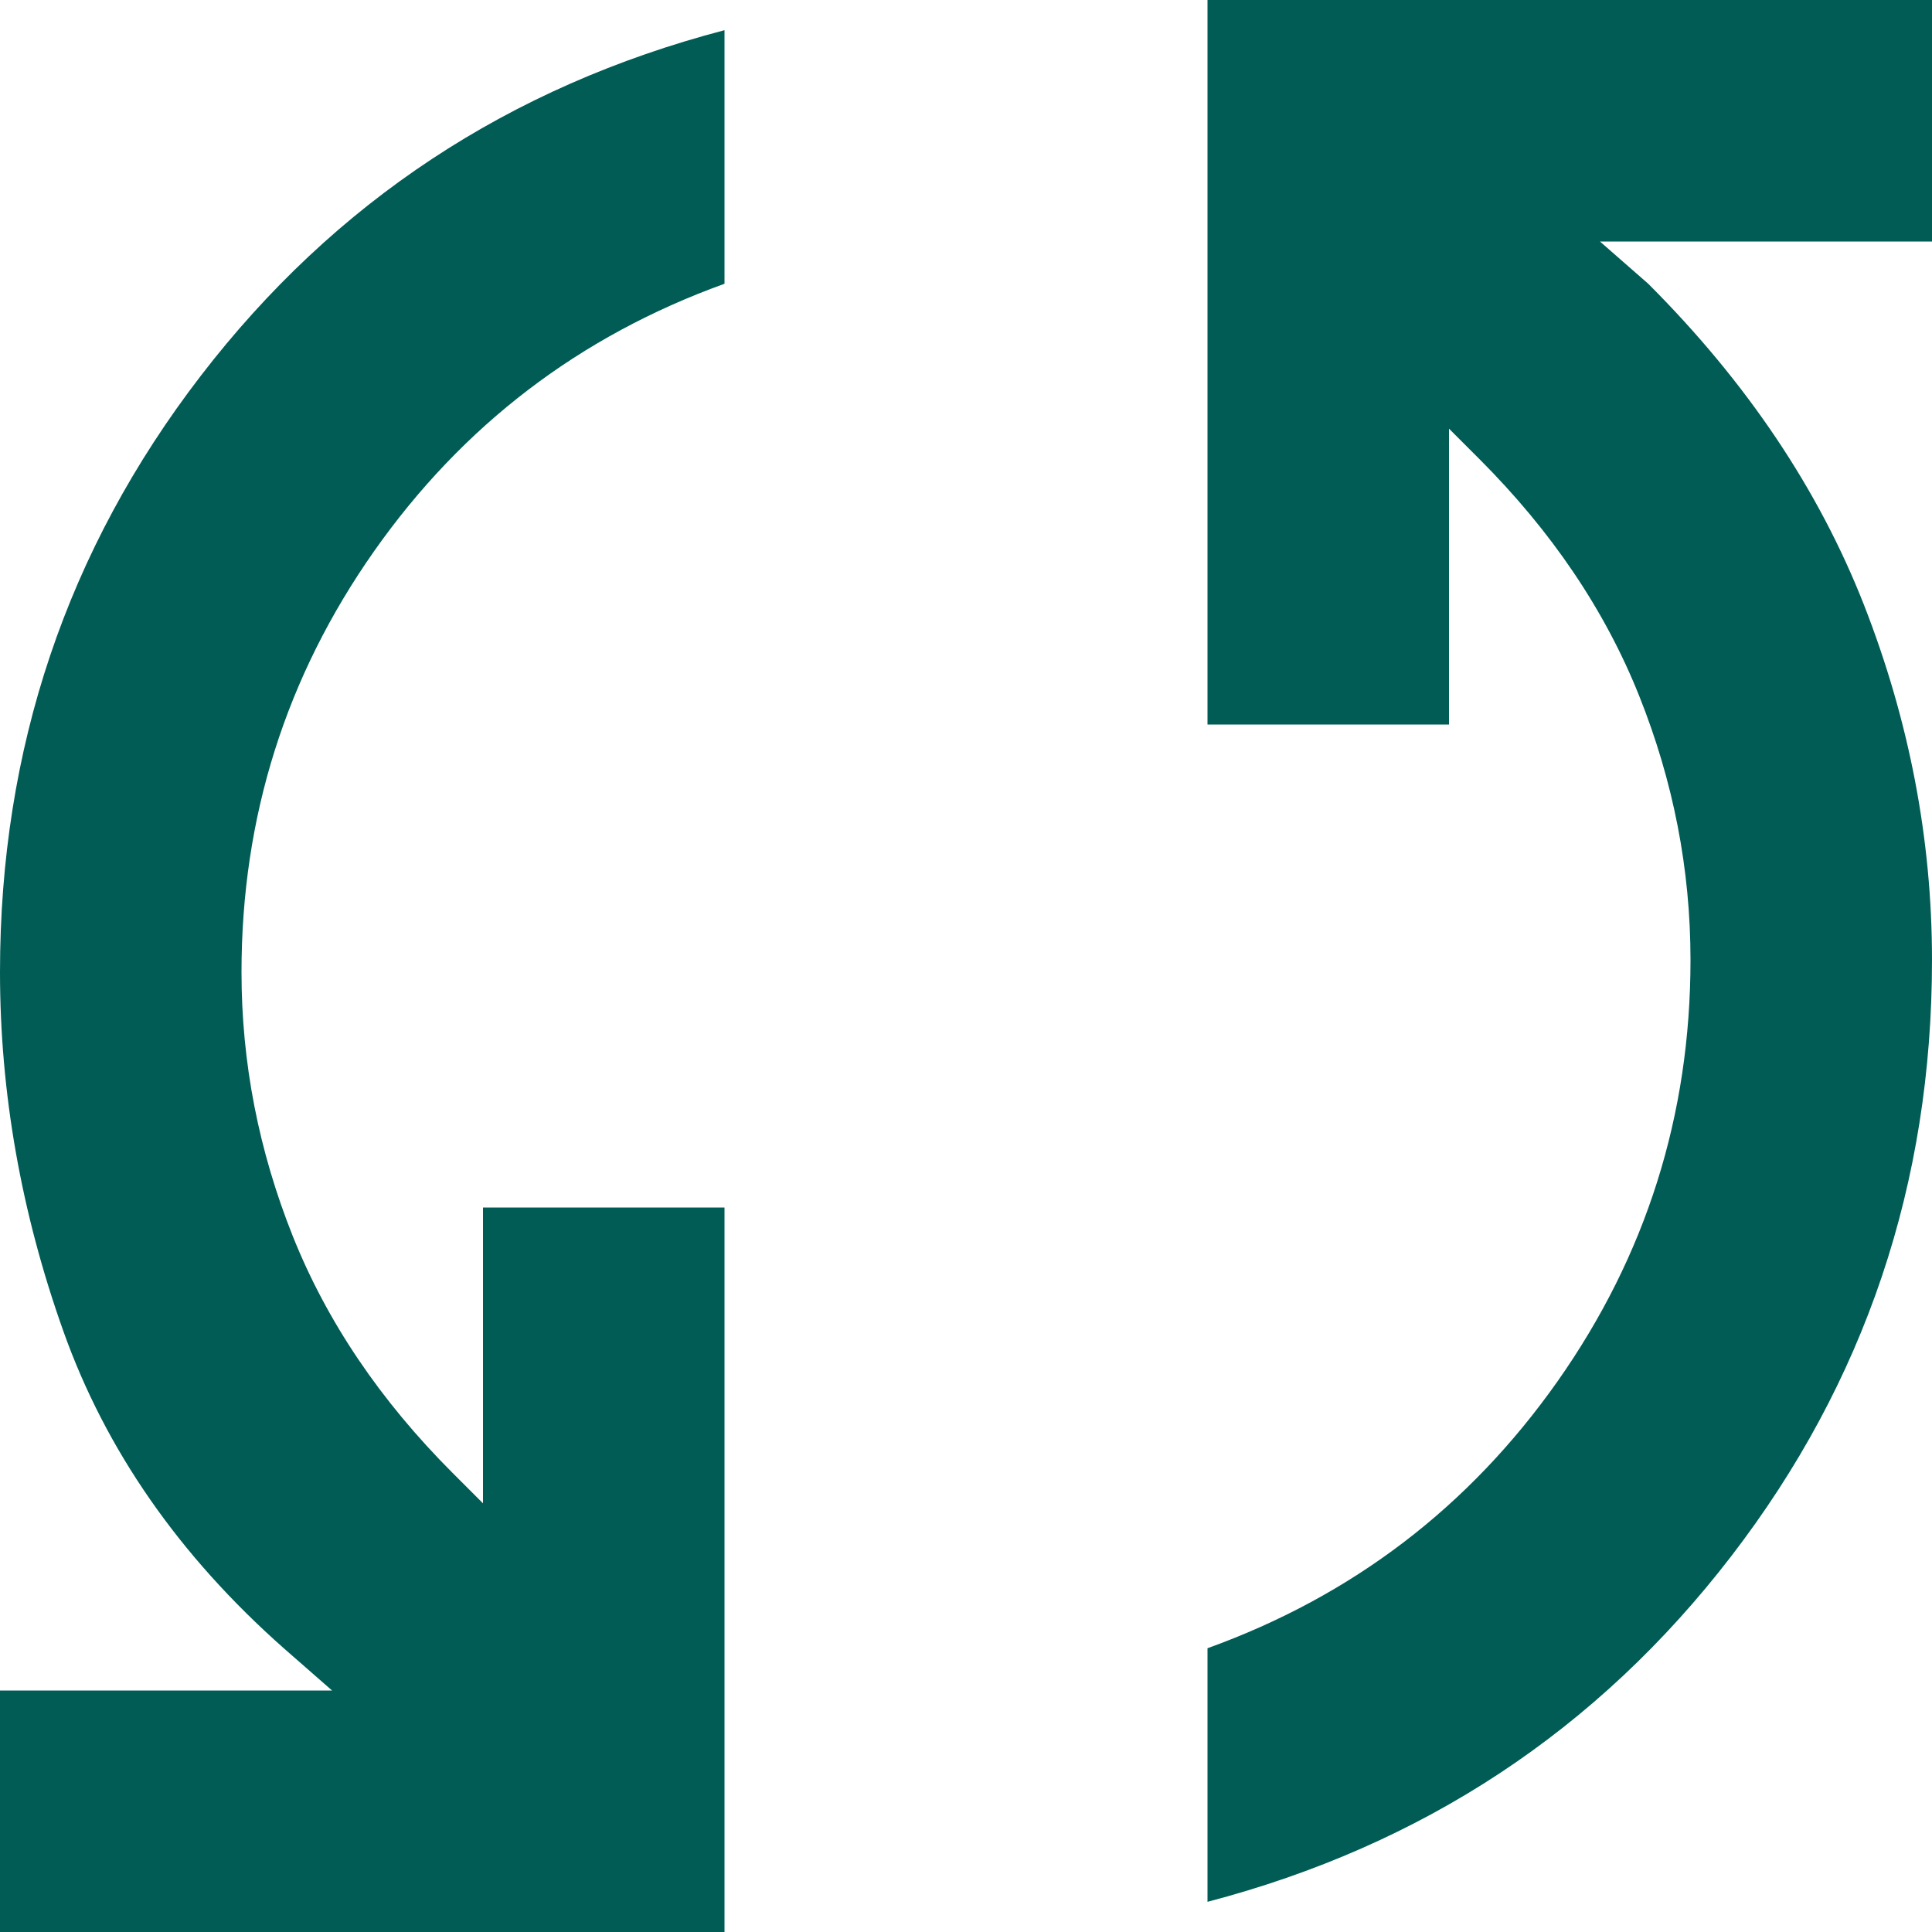
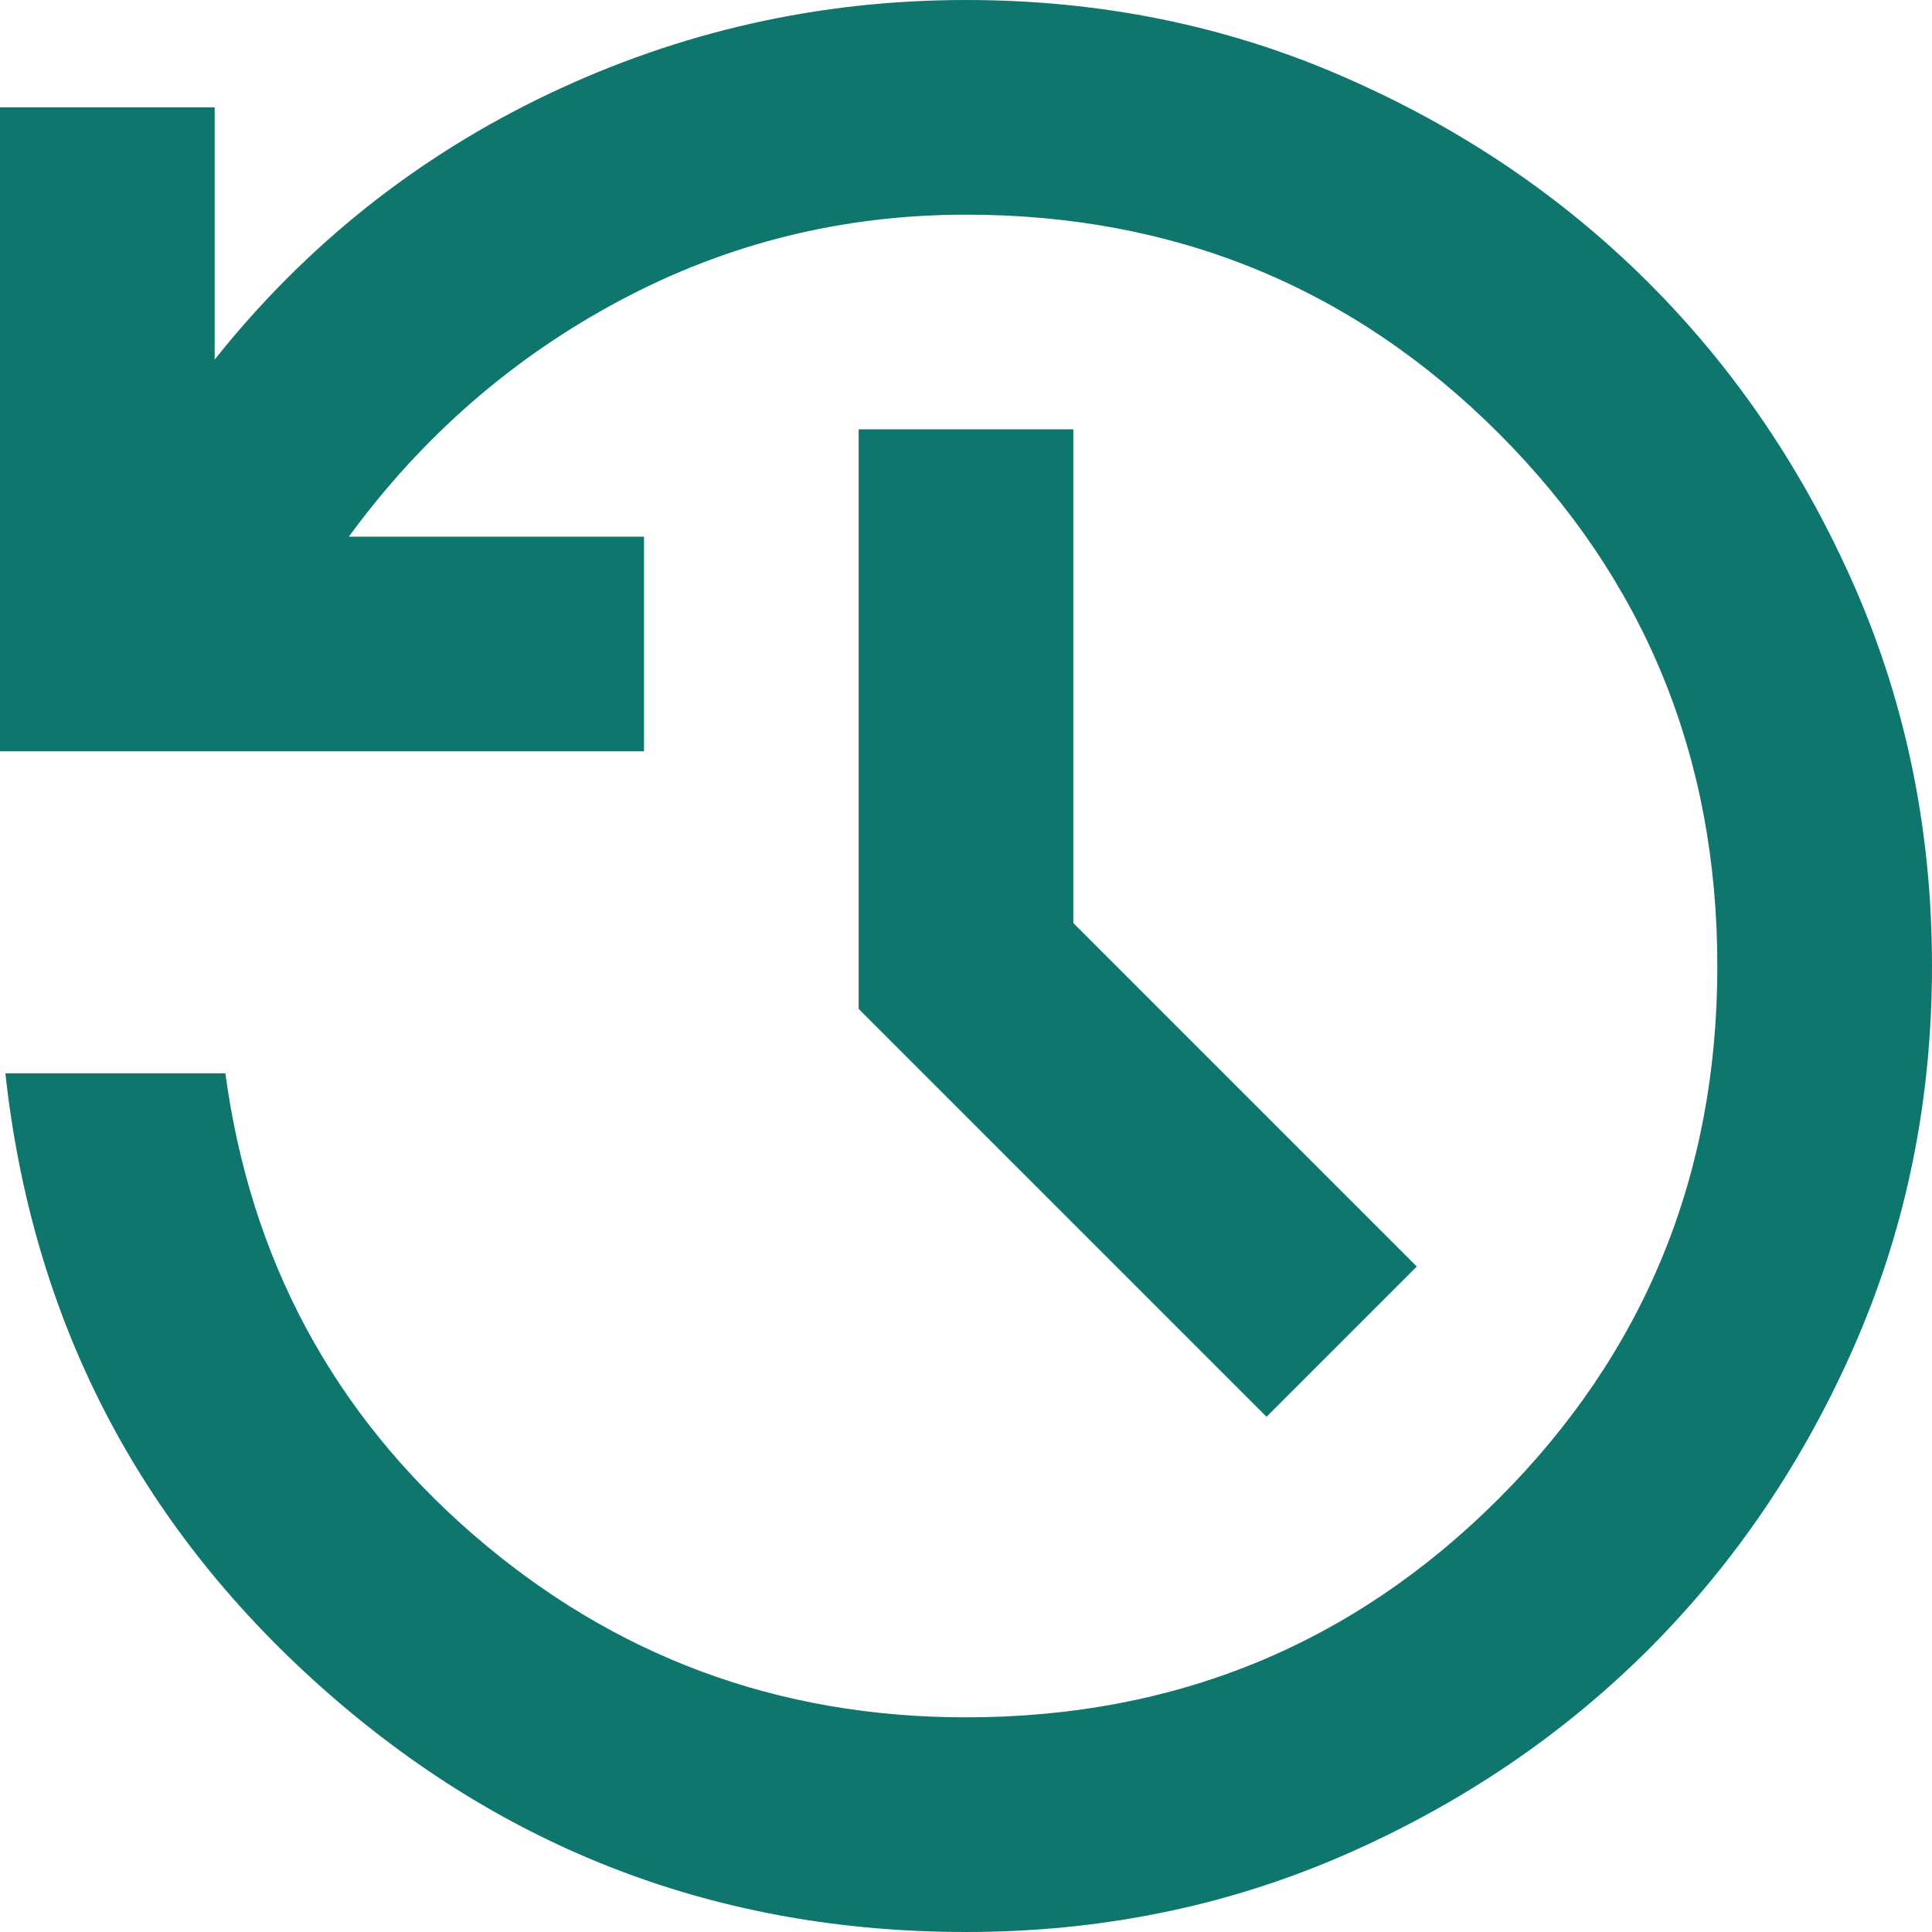
- <svg xmlns="http://www.w3.org/2000/svg" width="16" height="16" viewBox="0 0 16 16" fill="none">
-   <path d="M0 16V14H2.75L2.35 13.65C1.483 12.883 0.875 12.008 0.525 11.025C0.175 10.042 0 9.05 0 8.05C0 6.2 0.554 4.554 1.663 3.112C2.771 1.671 4.217 0.717 6 0.25V2.35C4.8 2.783 3.833 3.521 3.1 4.562C2.367 5.604 2 6.767 2 8.05C2 8.8 2.142 9.529 2.425 10.238C2.708 10.946 3.15 11.6 3.75 12.2L4 12.45V10H6V16H0ZM10 15.75V13.65C11.2 13.217 12.167 12.479 12.9 11.438C13.633 10.396 14 9.233 14 7.95C14 7.2 13.858 6.471 13.575 5.763C13.292 5.054 12.85 4.4 12.25 3.8L12 3.55V6H10V0H16V2H13.25L13.65 2.35C14.467 3.167 15.062 4.054 15.438 5.013C15.812 5.971 16 6.95 16 7.95C16 9.8 15.446 11.446 14.338 12.887C13.229 14.329 11.783 15.283 10 15.75Z" fill="#005C55" />
+ <svg xmlns="http://www.w3.org/2000/svg" width="18" height="18" viewBox="0 0 18 18" fill="none">
+   <path d="M9 18C6.7 18 4.696 17.238 2.987 15.713C1.279 14.188 0.3 12.283 0.05 10H2.1C2.333 11.733 3.104 13.167 4.412 14.3C5.721 15.433 7.25 16 9 16C10.95 16 12.604 15.321 13.963 13.963C15.321 12.604 16 10.95 16 9C16 7.05 15.321 5.396 13.963 4.037C12.604 2.679 10.95 2 9 2C7.85 2 6.775 2.267 5.775 2.8C4.775 3.333 3.933 4.067 3.25 5H6V7H0V1H2V3.35C2.85 2.283 3.888 1.458 5.112 0.875C6.338 0.292 7.633 0 9 0C10.25 0 11.421 0.237 12.512 0.713C13.604 1.188 14.554 1.829 15.363 2.638C16.171 3.446 16.812 4.396 17.288 5.487C17.762 6.579 18 7.75 18 9C18 10.25 17.762 11.421 17.288 12.512C16.812 13.604 16.171 14.554 15.363 15.363C14.554 16.171 13.604 16.812 12.512 17.288C11.421 17.762 10.25 18 9 18V18M11.8 13.2L8 9.4V4H10V8.6L13.2 11.8L11.8 13.2V13.2" fill="#0F766E" />
</svg>
